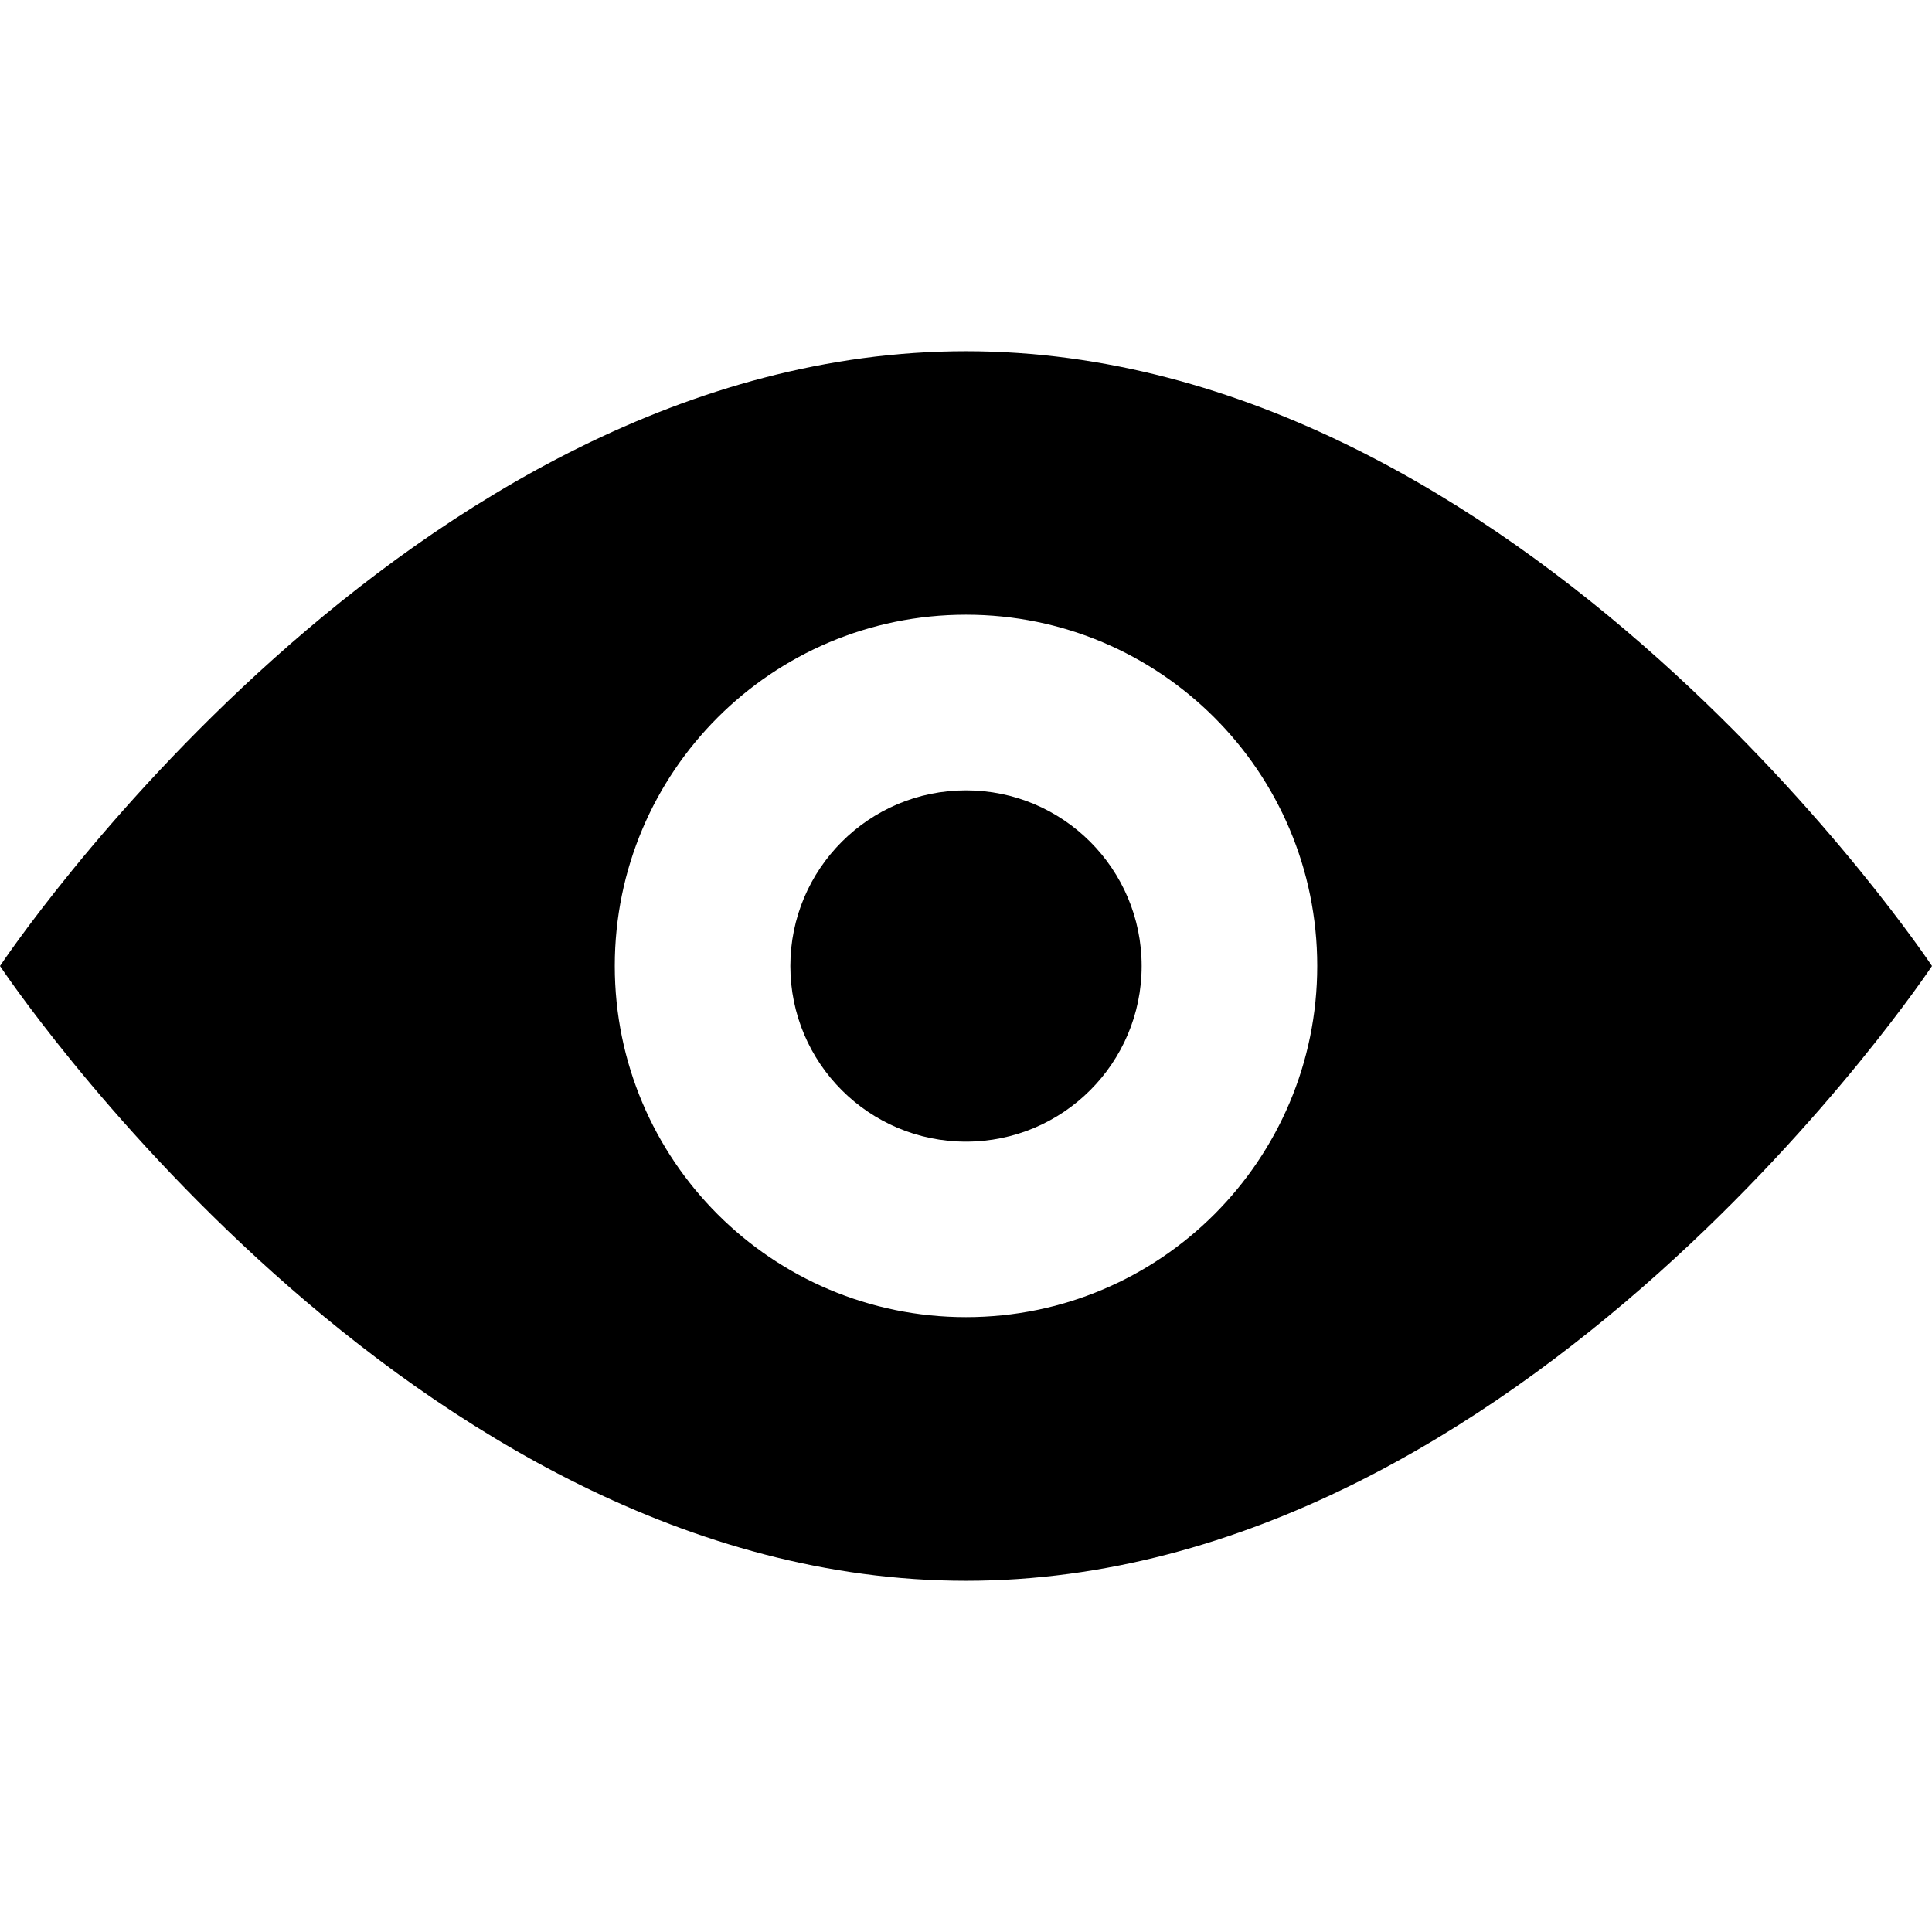
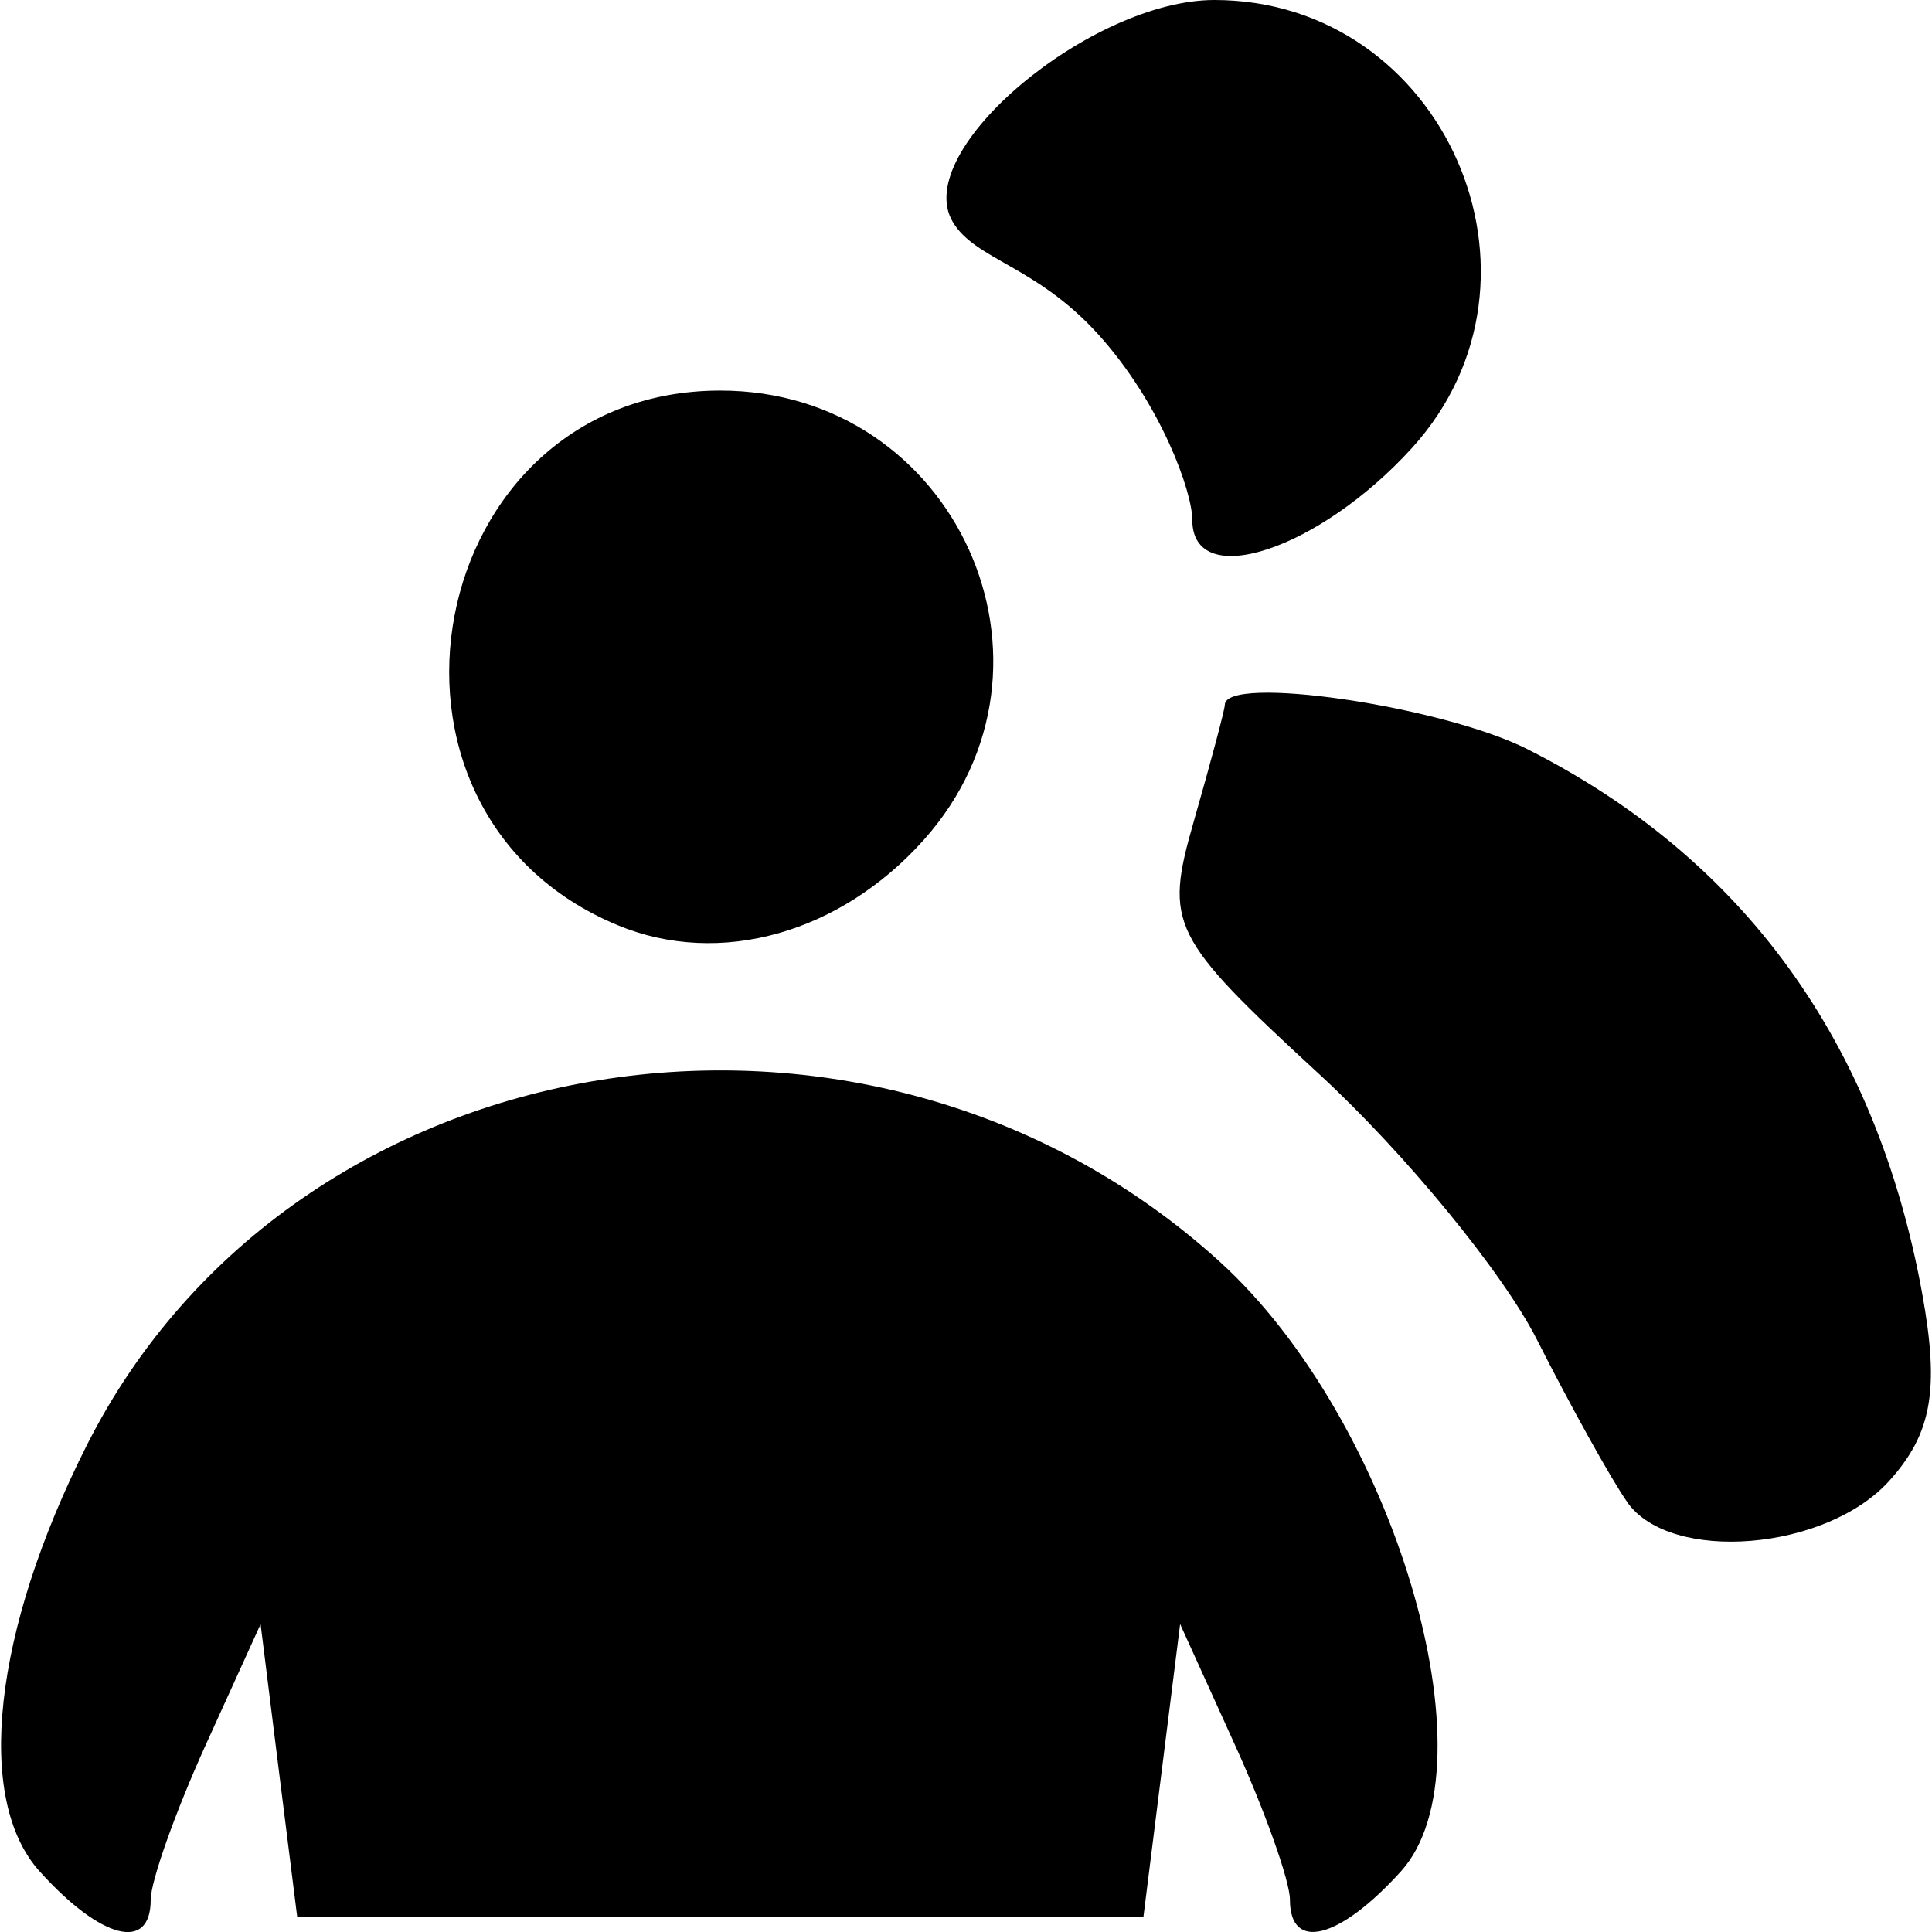
<svg xmlns="http://www.w3.org/2000/svg" width="24" height="24" viewBox="0 0 24 24">
-   <path fill="black" d="m 12,4.363 c -6.929,0 -12,7.637 -12,7.637 0,0 5.071,7.637 12,7.637 6.929,0 12,-7.637 12,-7.637 C 24,12 18.929,4.363 12,4.363 Z m 0,3.273 c 2.41,0 4.363,1.952 4.363,4.363 0,2.411 -1.953,4.363 -4.363,4.363 -2.41,0 -4.363,-1.952 -4.363,-4.363 0,-2.411 1.953,-4.363 4.363,-4.363 z m 0,2.182 c -1.205,0 -2.182,0.977 -2.182,2.182 0,1.205 0.977,2.182 2.182,2.182 1.205,0 2.182,-0.977 2.182,-2.182 0,-1.205 -0.977,-2.182 -2.182,-2.182 z" />
+   <path fill="black" d="m 0.494,23.249 c -0.812,-0.897 -0.581,-2.987 0.585,-5.297 2.569,-5.088 9.71,-6.243 14.074,-2.278 2.164,1.967 3.439,6.259 2.249,7.574 -0.764,0.844 -1.378,1 -1.378,0.351 0,-0.23 -0.307,-1.094 -0.682,-1.921 l -0.682,-1.503 -0.228,1.819 -0.228,1.819 H 8.948 3.692 L 3.464,21.995 3.237,20.176 2.554,21.679 c -0.375,0.827 -0.682,1.691 -0.682,1.921 0,0.65 -0.615,0.493 -1.378,-0.351 z M 20.214,18.659 c -0.196,-0.278 -0.701,-1.186 -1.122,-2.018 -0.421,-0.832 -1.64,-2.318 -2.708,-3.301 -1.845,-1.7 -1.922,-1.855 -1.555,-3.134 0.212,-0.74 0.386,-1.392 0.386,-1.449 0,-0.382 2.697,0.013 3.76,0.55 2.682,1.355 4.336,3.636 4.904,6.766 0.216,1.192 0.12,1.737 -0.412,2.325 -0.787,0.869 -2.716,1.025 -3.253,0.263 z M 7.677,11.495 C 4.258,10.081 5.259,4.852 8.948,4.852 c 2.925,0 4.469,3.409 2.527,5.582 -1.04,1.164 -2.537,1.582 -3.798,1.061 z M 14.811,6.457 c 0,-0.348 -0.388,-1.44 -1.166,-2.301 C 12.866,3.294 12.112,3.229 11.834,2.754 11.312,1.865 13.557,0 15.085,0 17.935,0 19.459,3.454 17.54,5.565 16.383,6.838 14.811,7.352 14.811,6.457 Z" />
</svg>
